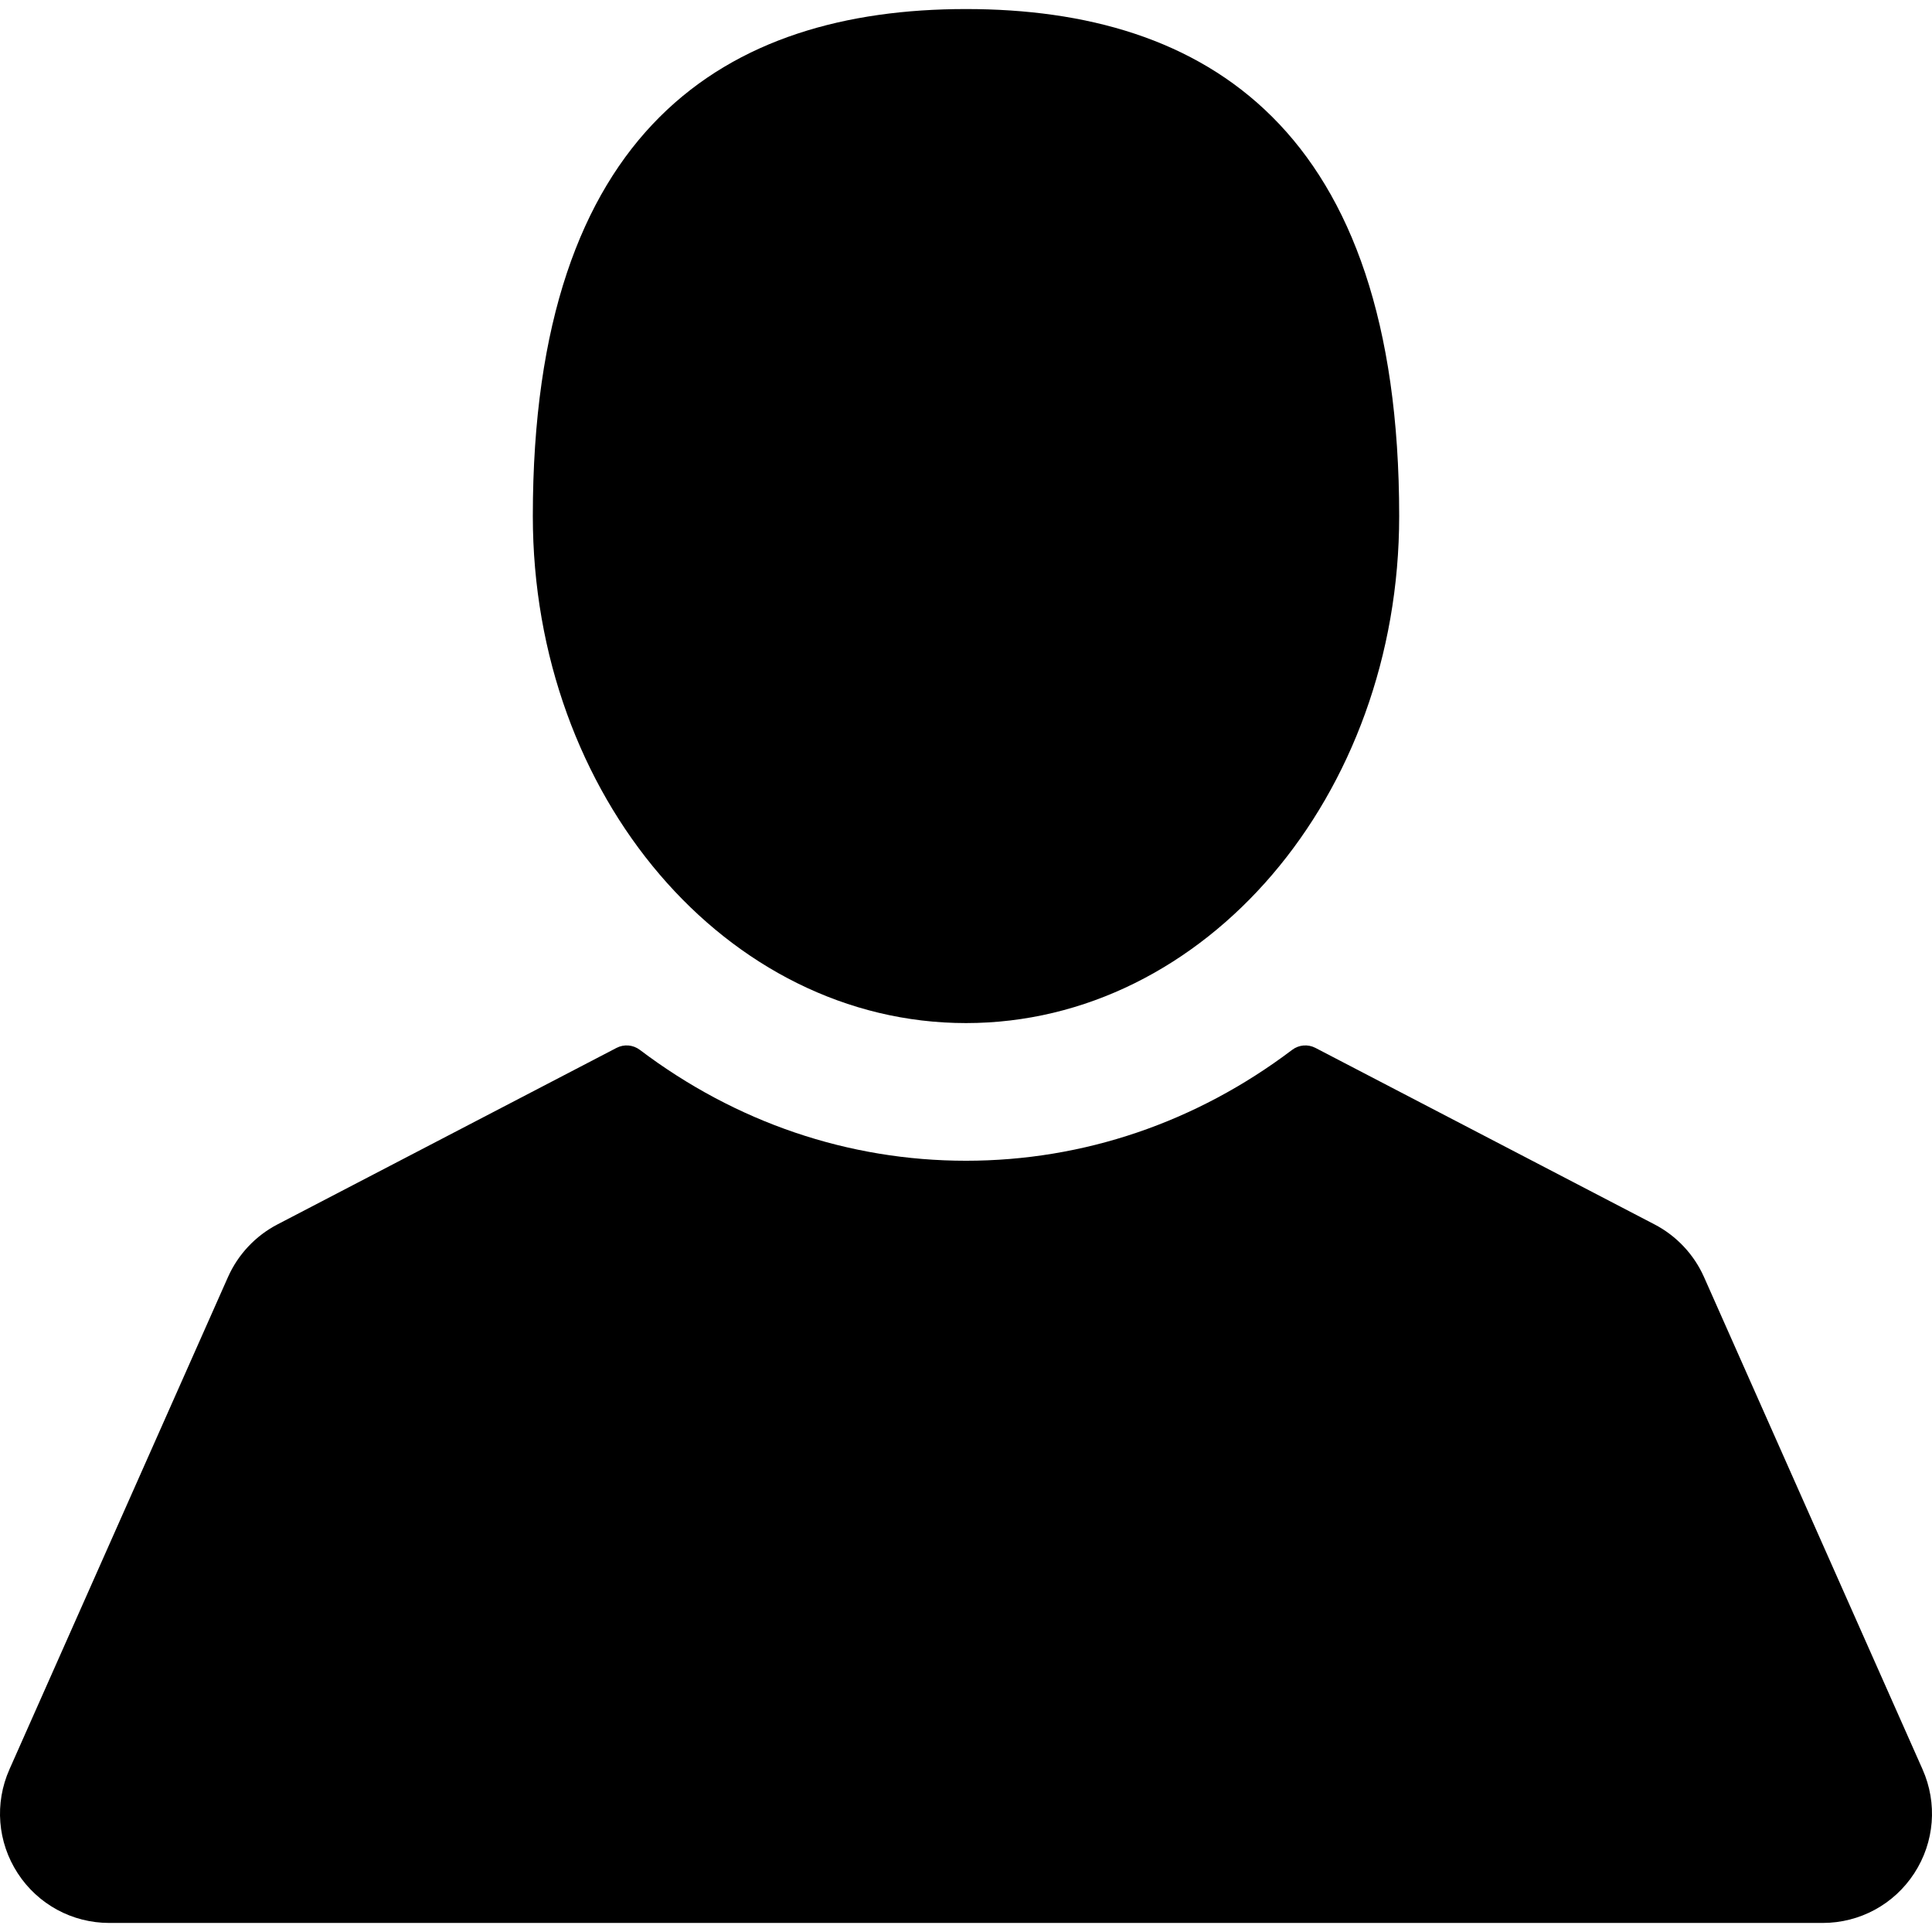
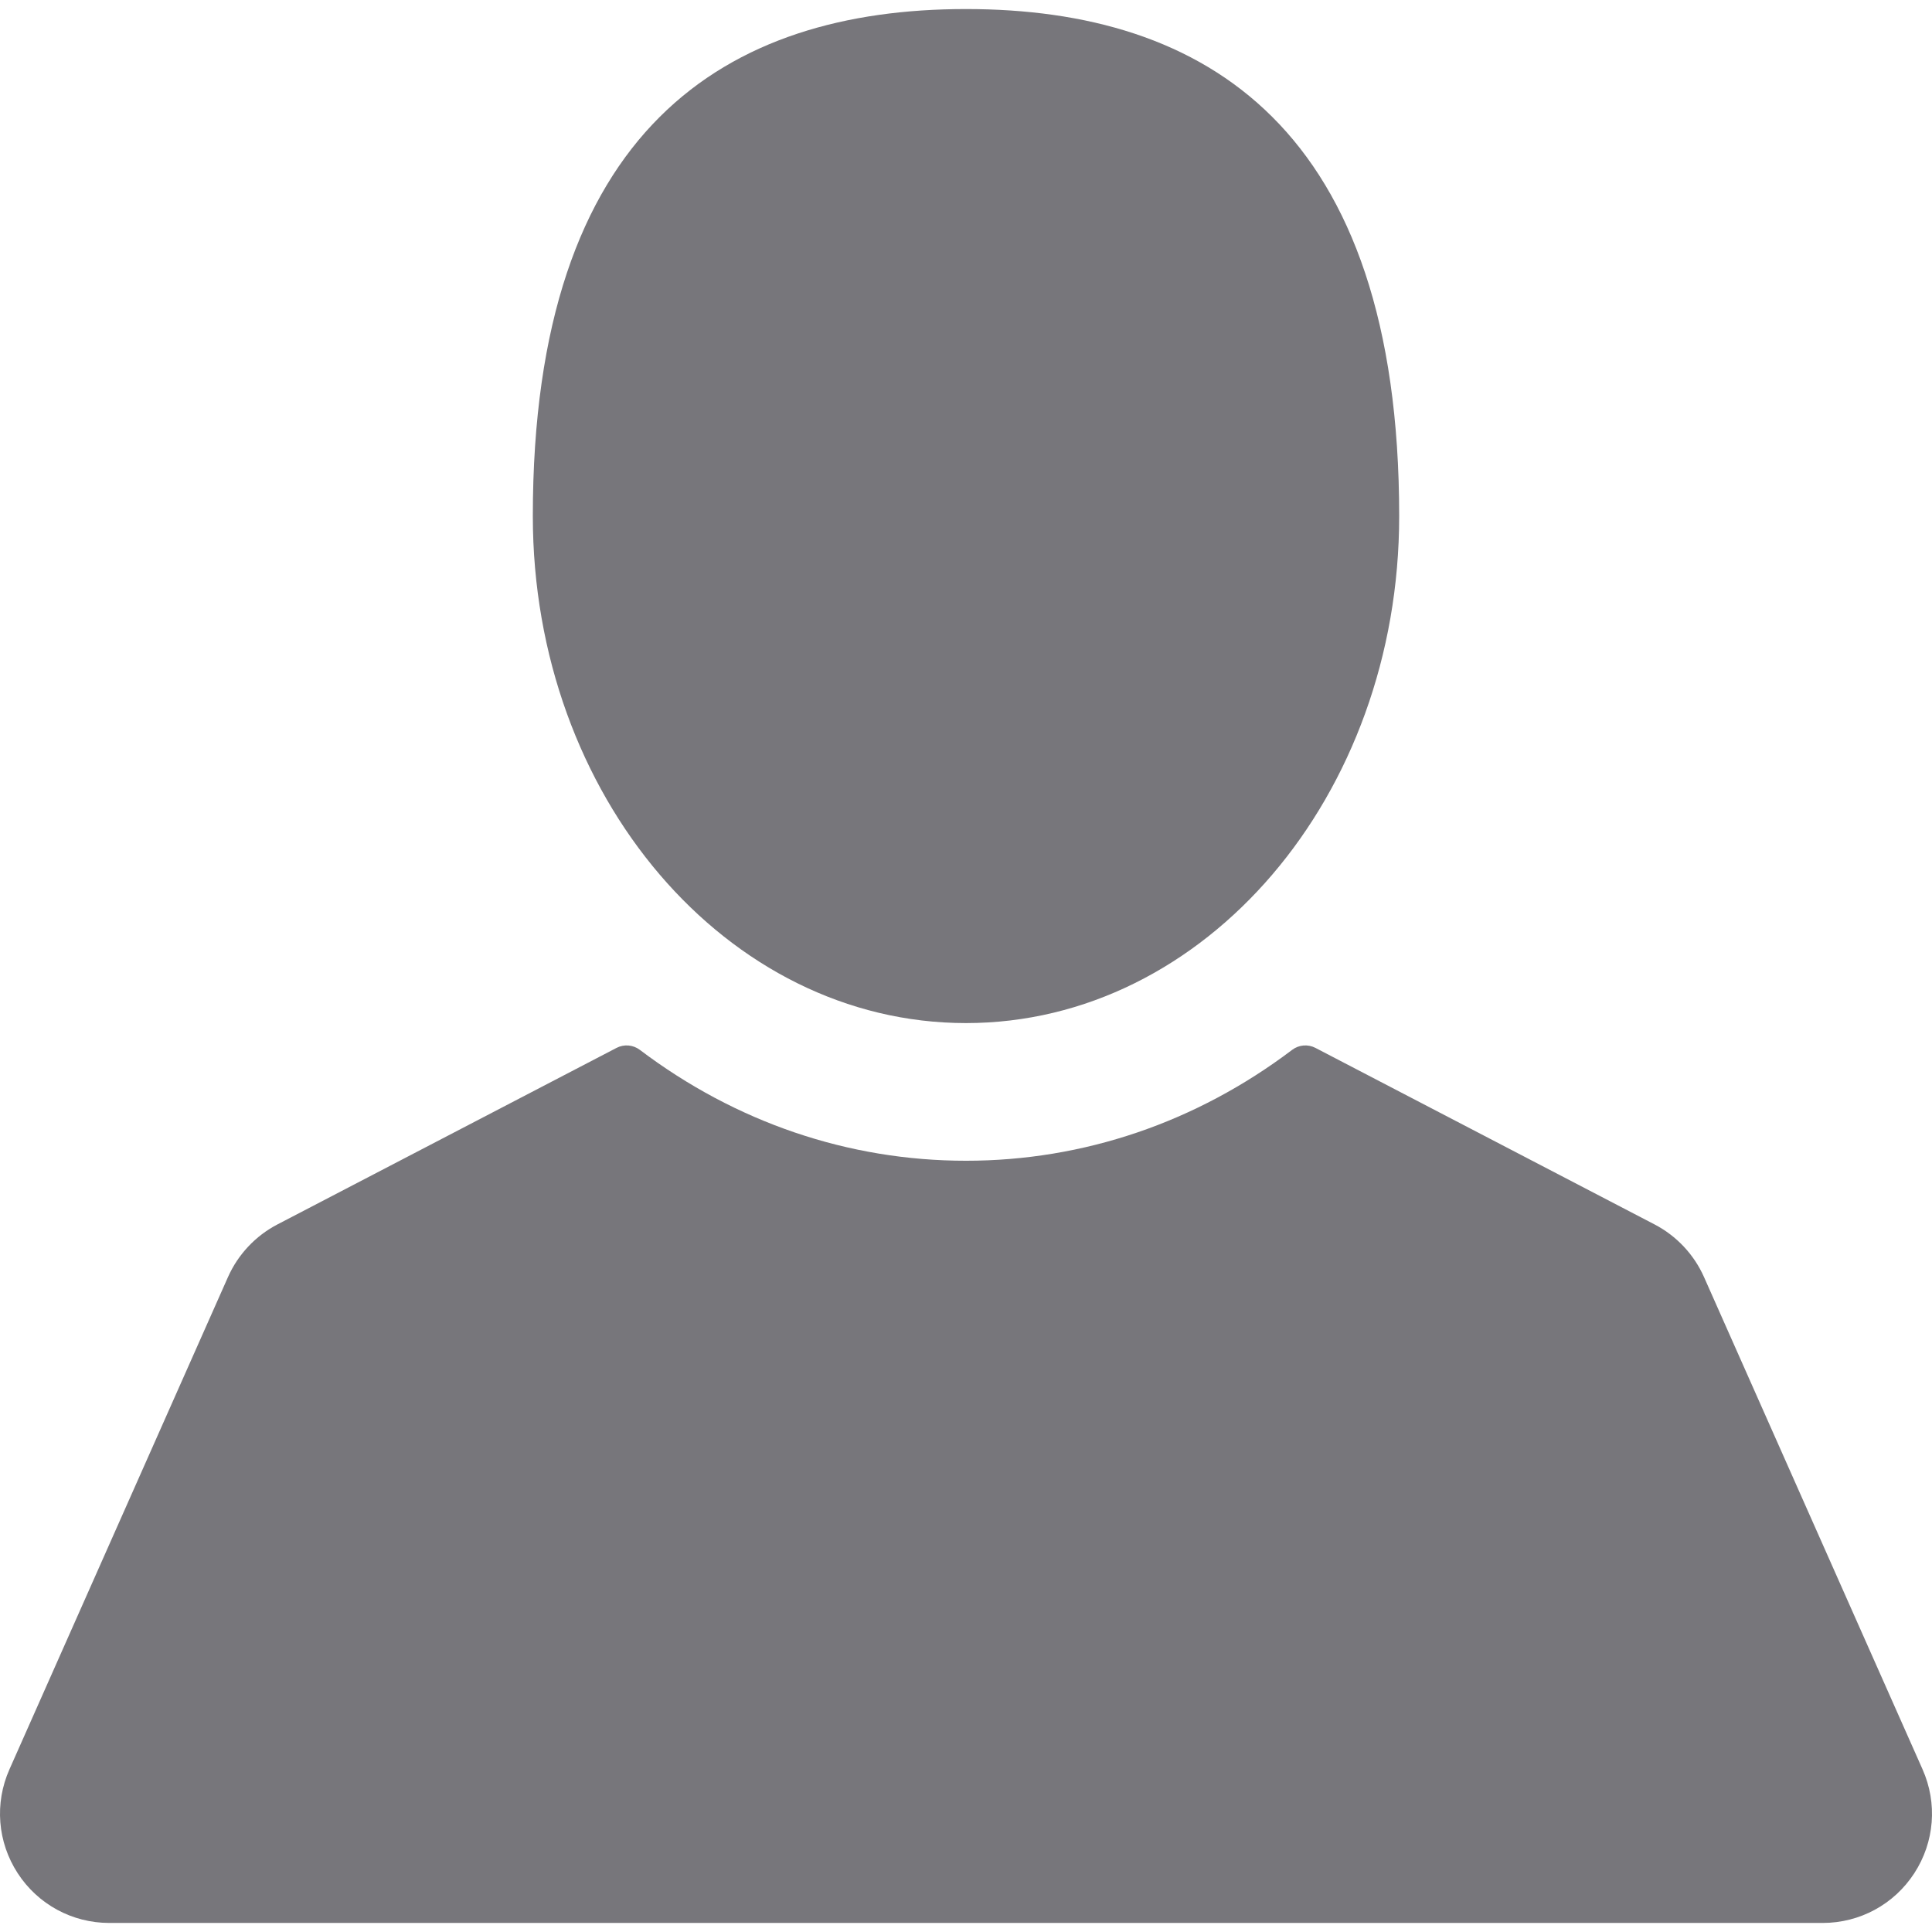
- <svg xmlns="http://www.w3.org/2000/svg" fill="#000000" version="1.1" id="Capa_1" width="800px" height="800px" viewBox="0 0 409.165 409.164" xml:space="preserve">
-   <g>
+ <svg xmlns="http://www.w3.org/2000/svg" fill="#77767b" version="1.1" id="Capa_1" width="800px" height="800px" viewBox="0 0 409.165 409.164" xml:space="preserve">
+   <g id="SVGRepo_bgCarrier" stroke-width="0" />
+   <g id="SVGRepo_tracerCarrier" stroke-linecap="round" stroke-linejoin="round" />
+   <g id="SVGRepo_iconCarrier">
    <g>
-       <path d="M204.583,216.671c50.664,0,91.74-48.075,91.74-107.378c0-82.237-41.074-107.377-91.74-107.377    c-50.668,0-91.74,25.14-91.74,107.377C112.844,168.596,153.916,216.671,204.583,216.671z" />
-       <path d="M407.164,374.717L360.88,270.454c-2.117-4.771-5.836-8.728-10.465-11.138l-71.83-37.392    c-1.584-0.823-3.502-0.663-4.926,0.415c-20.316,15.366-44.203,23.488-69.076,23.488c-24.877,0-48.762-8.122-69.078-23.488    c-1.428-1.078-3.346-1.238-4.93-0.415L58.75,259.316c-4.631,2.41-8.346,6.365-10.465,11.138L2.001,374.717    c-3.191,7.188-2.537,15.412,1.75,22.005c4.285,6.592,11.537,10.526,19.4,10.526h362.861c7.863,0,15.117-3.936,19.402-10.527    C409.699,390.129,410.355,381.902,407.164,374.717z" />
+       <g>
+         <path d="M204.583,216.671c50.664,0,91.74-48.075,91.74-107.378c0-82.237-41.074-107.377-91.74-107.377 c-50.668,0-91.74,25.14-91.74,107.377C112.844,168.596,153.916,216.671,204.583,216.671z" />
+         <path d="M407.164,374.717L360.88,270.454c-2.117-4.771-5.836-8.728-10.465-11.138l-71.83-37.392 c-1.584-0.823-3.502-0.663-4.926,0.415c-20.316,15.366-44.203,23.488-69.076,23.488c-24.877,0-48.762-8.122-69.078-23.488 c-1.428-1.078-3.346-1.238-4.93-0.415L58.75,259.316c-4.631,2.41-8.346,6.365-10.465,11.138L2.001,374.717 c-3.191,7.188-2.537,15.412,1.75,22.005c4.285,6.592,11.537,10.526,19.4,10.526h362.861c7.863,0,15.117-3.936,19.402-10.527 C409.699,390.129,410.355,381.902,407.164,374.717z" />
+       </g>
    </g>
  </g>
</svg>
